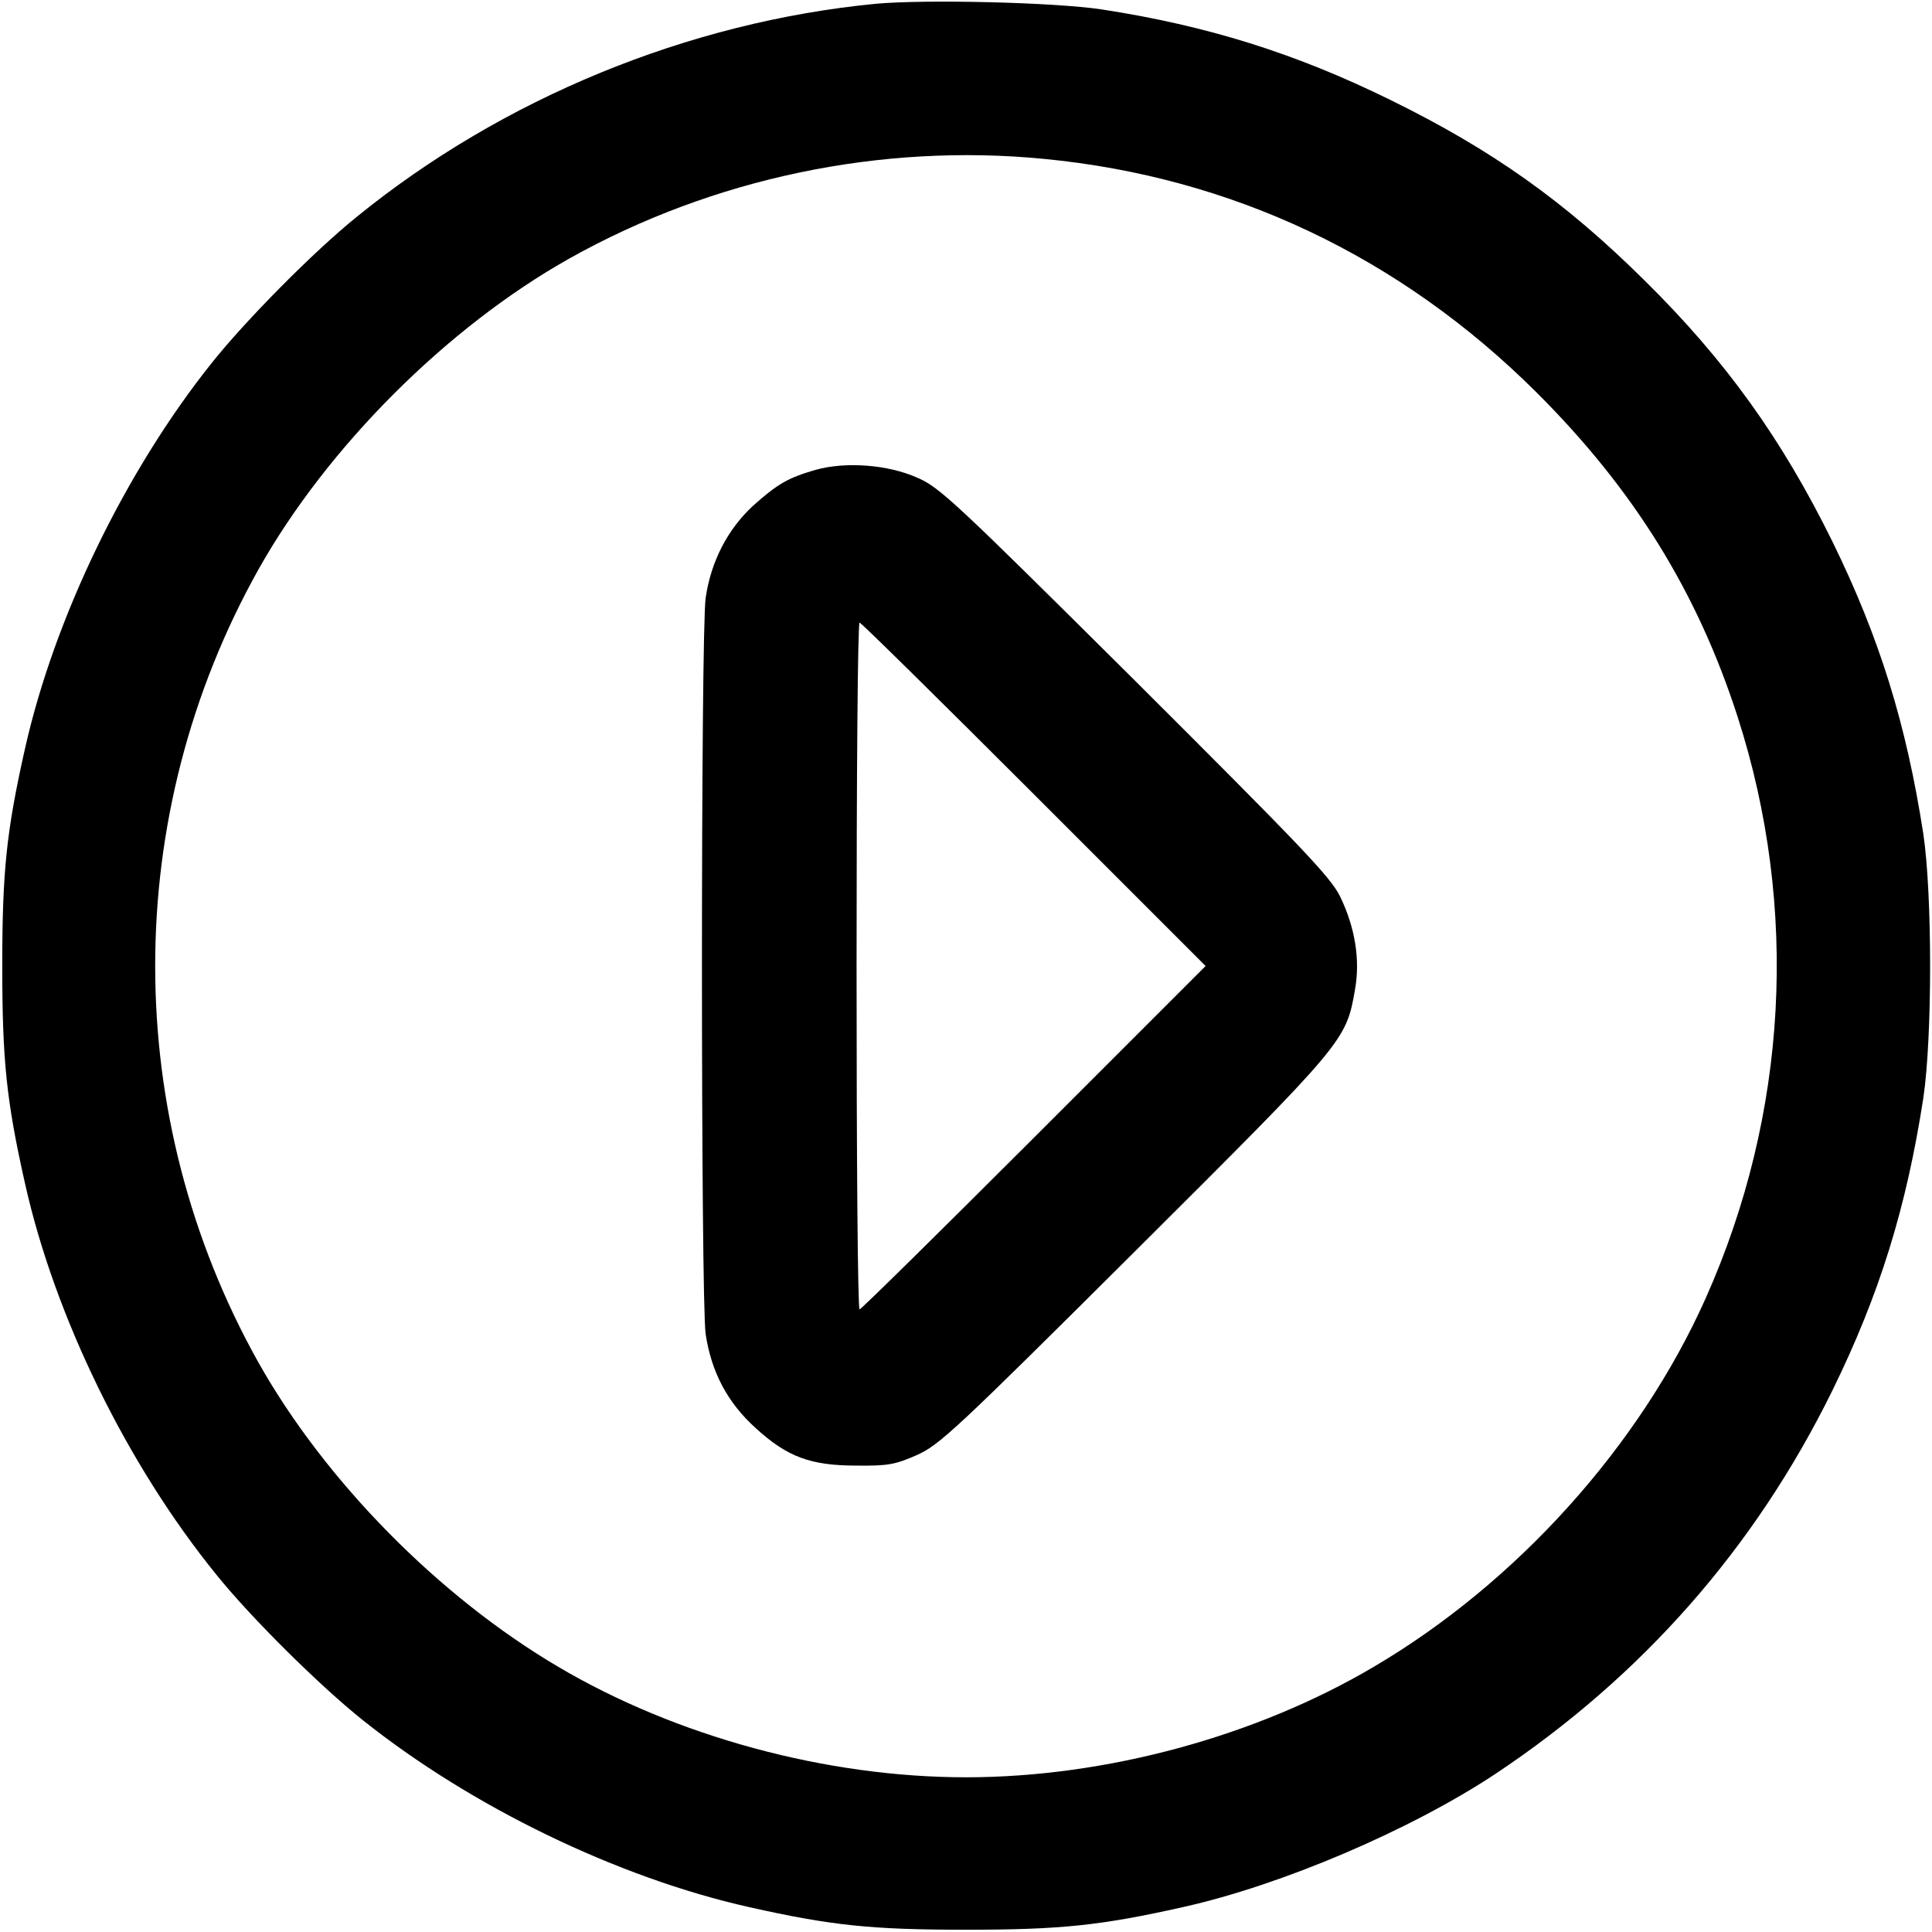
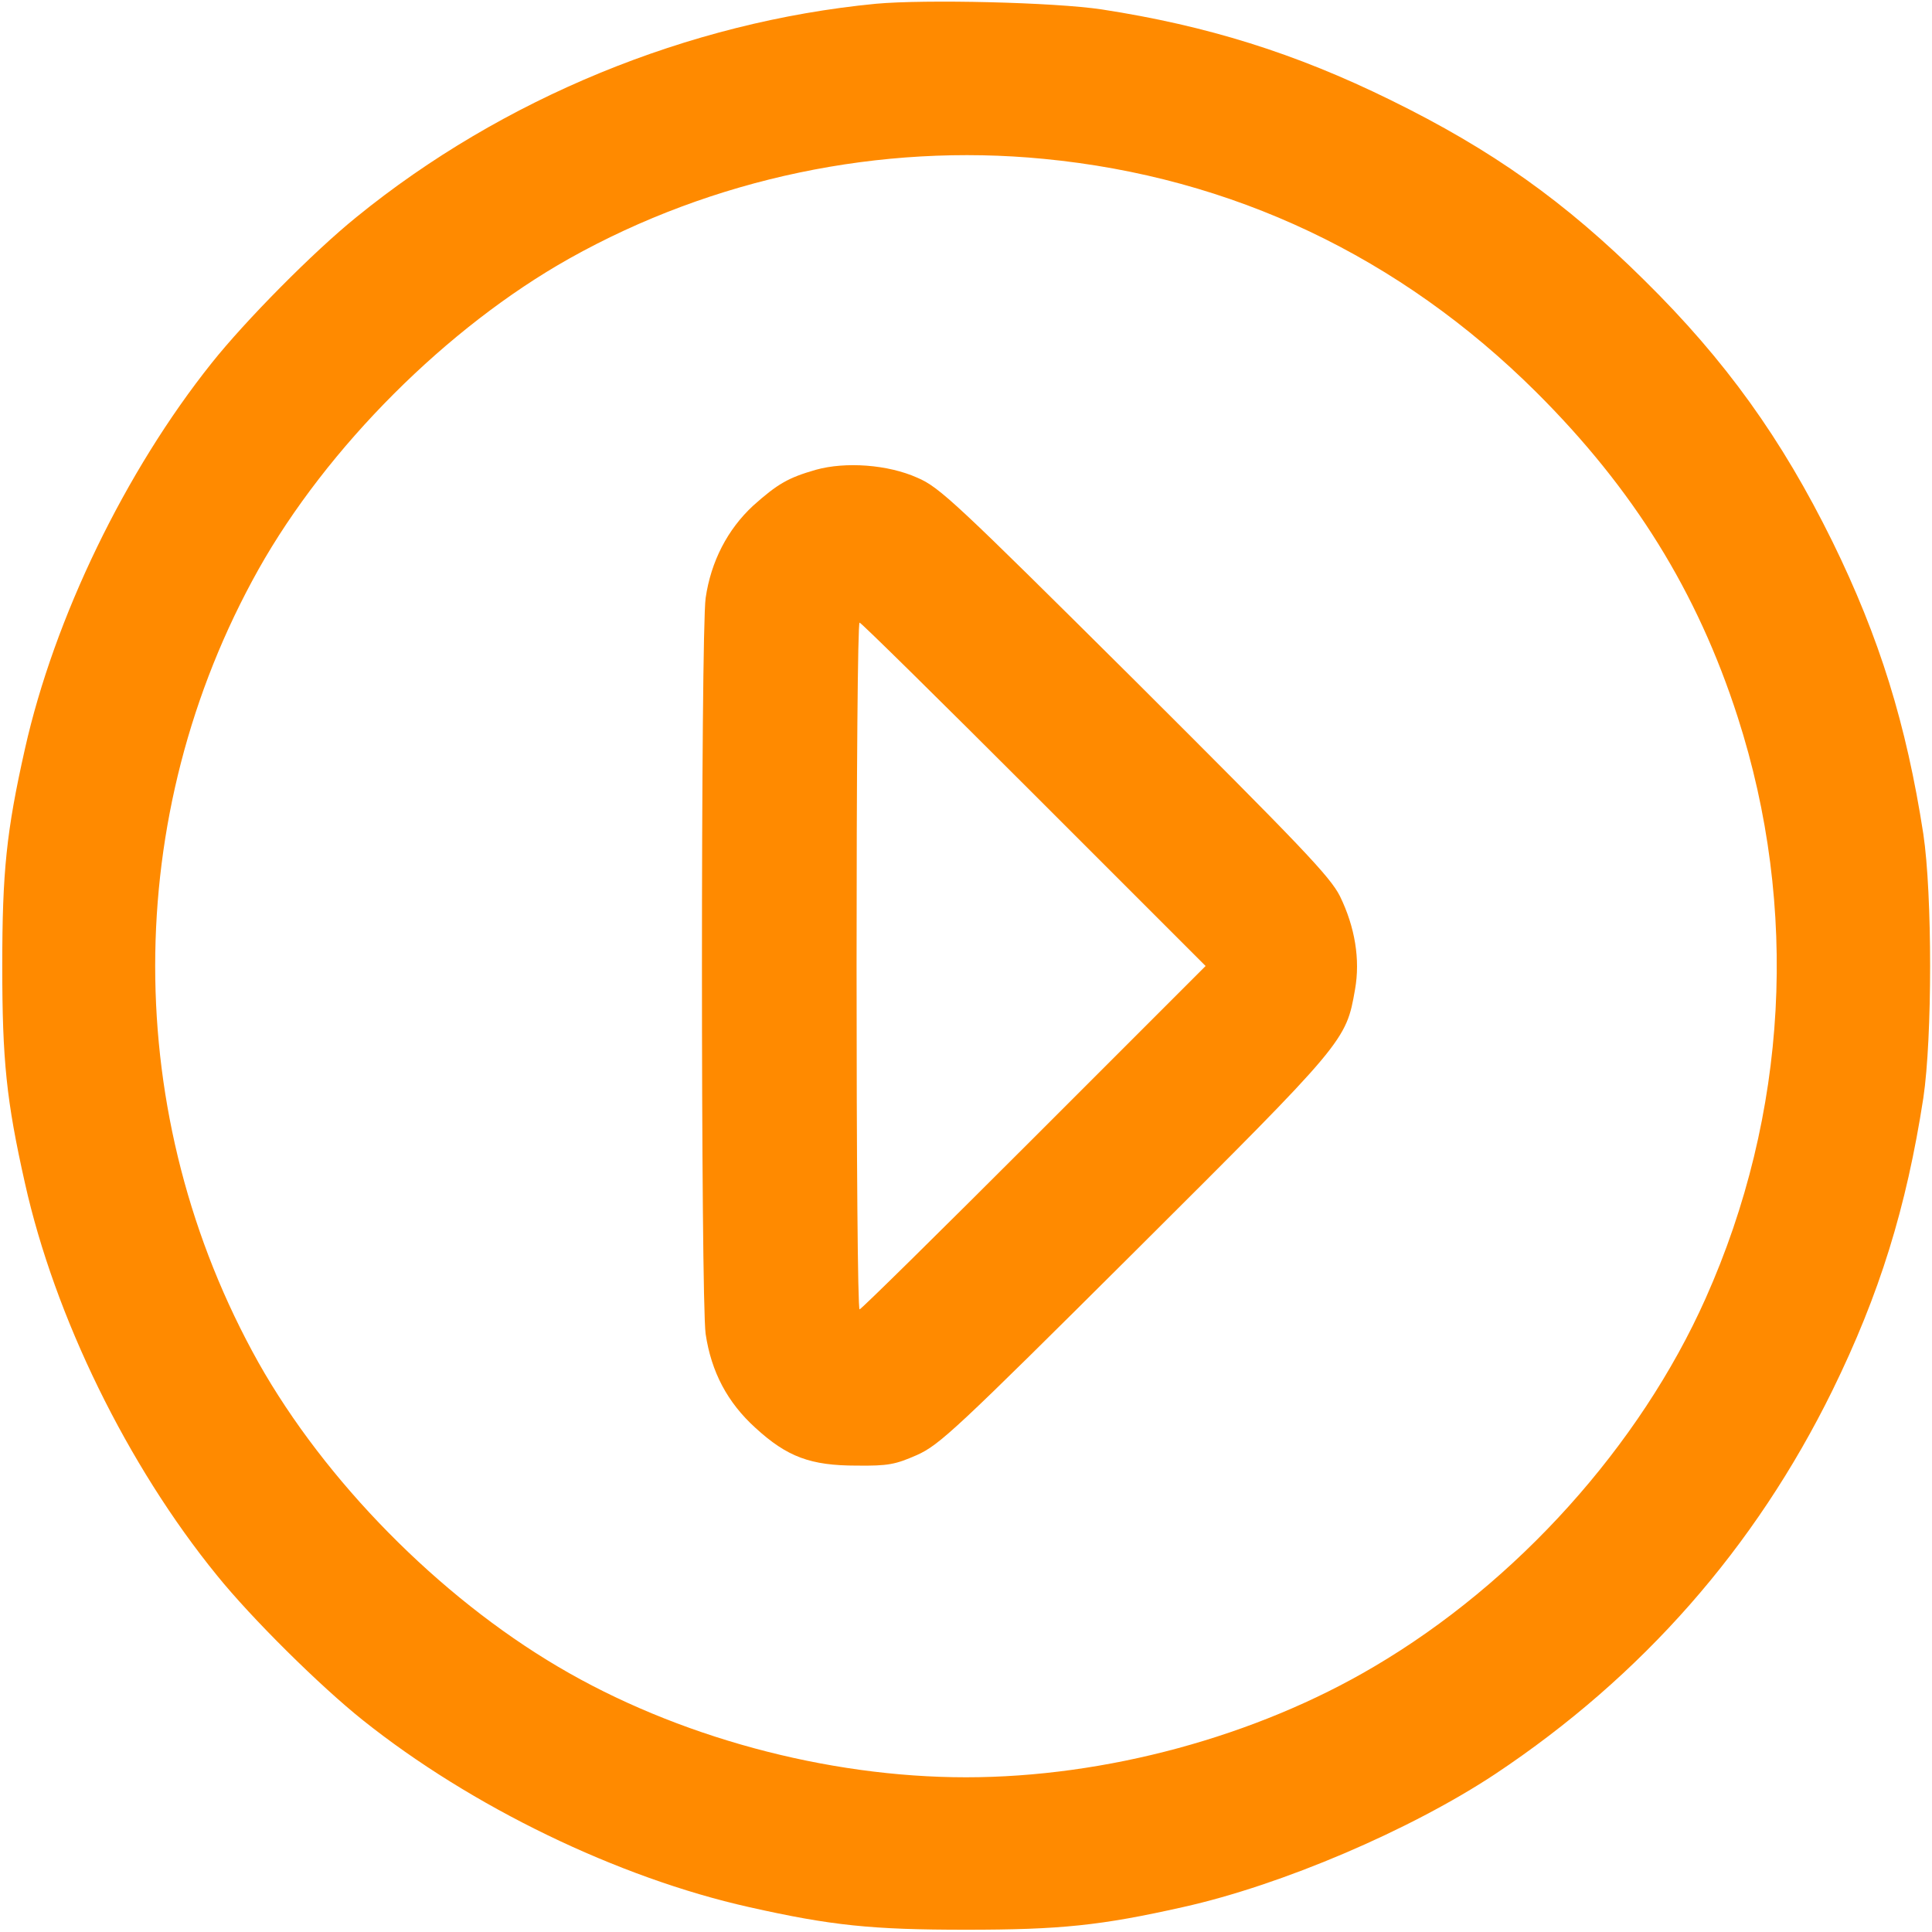
<svg xmlns="http://www.w3.org/2000/svg" version="1.0" width="512pt" height="512pt" viewBox="0 0 512 512" preserveAspectRatio="xMidYMid meet">
-   <g transform="translate(0,512) scale(0.1,-0.1)" fill="#000000" stroke="none">
+   <g transform="translate(0,512) scale(0.1,-0.1)" fill="#FF8A00" stroke="none">
    <path d="M2321 5110 c-497 -48 -990 -251 -1376 -565 -114 -92 -294 -274 -384 -387 -229 -287 -417 -675 -495 -1023 -49 -218 -60 -325 -60 -575 0 -250 11 -357 60 -575 79 -355 272 -749 509 -1040 92 -114 274 -294 387 -384 287 -229 675 -417 1023 -495 218 -49 325 -60 575 -60 250 0 357 11 575 60 261 58 603 204 828 353 389 259 688 599 893 1016 125 255 196 484 241 775 24 161 24 539 0 700 -45 291 -116 520 -241 775 -134 272 -283 480 -498 692 -211 209 -404 346 -673 478 -252 124 -486 197 -765 240 -126 19 -468 27 -599 15z m445 -411 c499 -48 944 -259 1305 -618 258 -257 427 -529 534 -861 163 -506 133 -1053 -85 -1541 -174 -390 -500 -753 -879 -976 -313 -185 -711 -293 -1081 -293 -370 0 -768 108 -1081 293 -317 187 -617 492 -794 806 -365 652 -365 1450 0 2102 182 324 500 642 824 824 380 213 825 306 1257 264z" />
    <path d="M2162 3875 c-73 -21 -101 -37 -166 -95 -68 -63 -112 -148 -126 -245 -13 -94 -13 -1856 0 -1950 15 -101 58 -182 132 -249 84 -77 146 -100 268 -100 84 -1 103 3 160 28 60 27 103 67 578 540 559 557 559 557 583 694 14 79 0 165 -40 247 -26 52 -103 132 -543 571 -475 472 -518 513 -577 538 -78 35 -190 43 -269 21z m578 -860 l455 -455 -455 -455 c-250 -250 -458 -455 -462 -455 -5 0 -8 410 -8 910 0 501 3 910 8 910 4 0 212 -205 462 -455z" />
  </g>
</svg>
